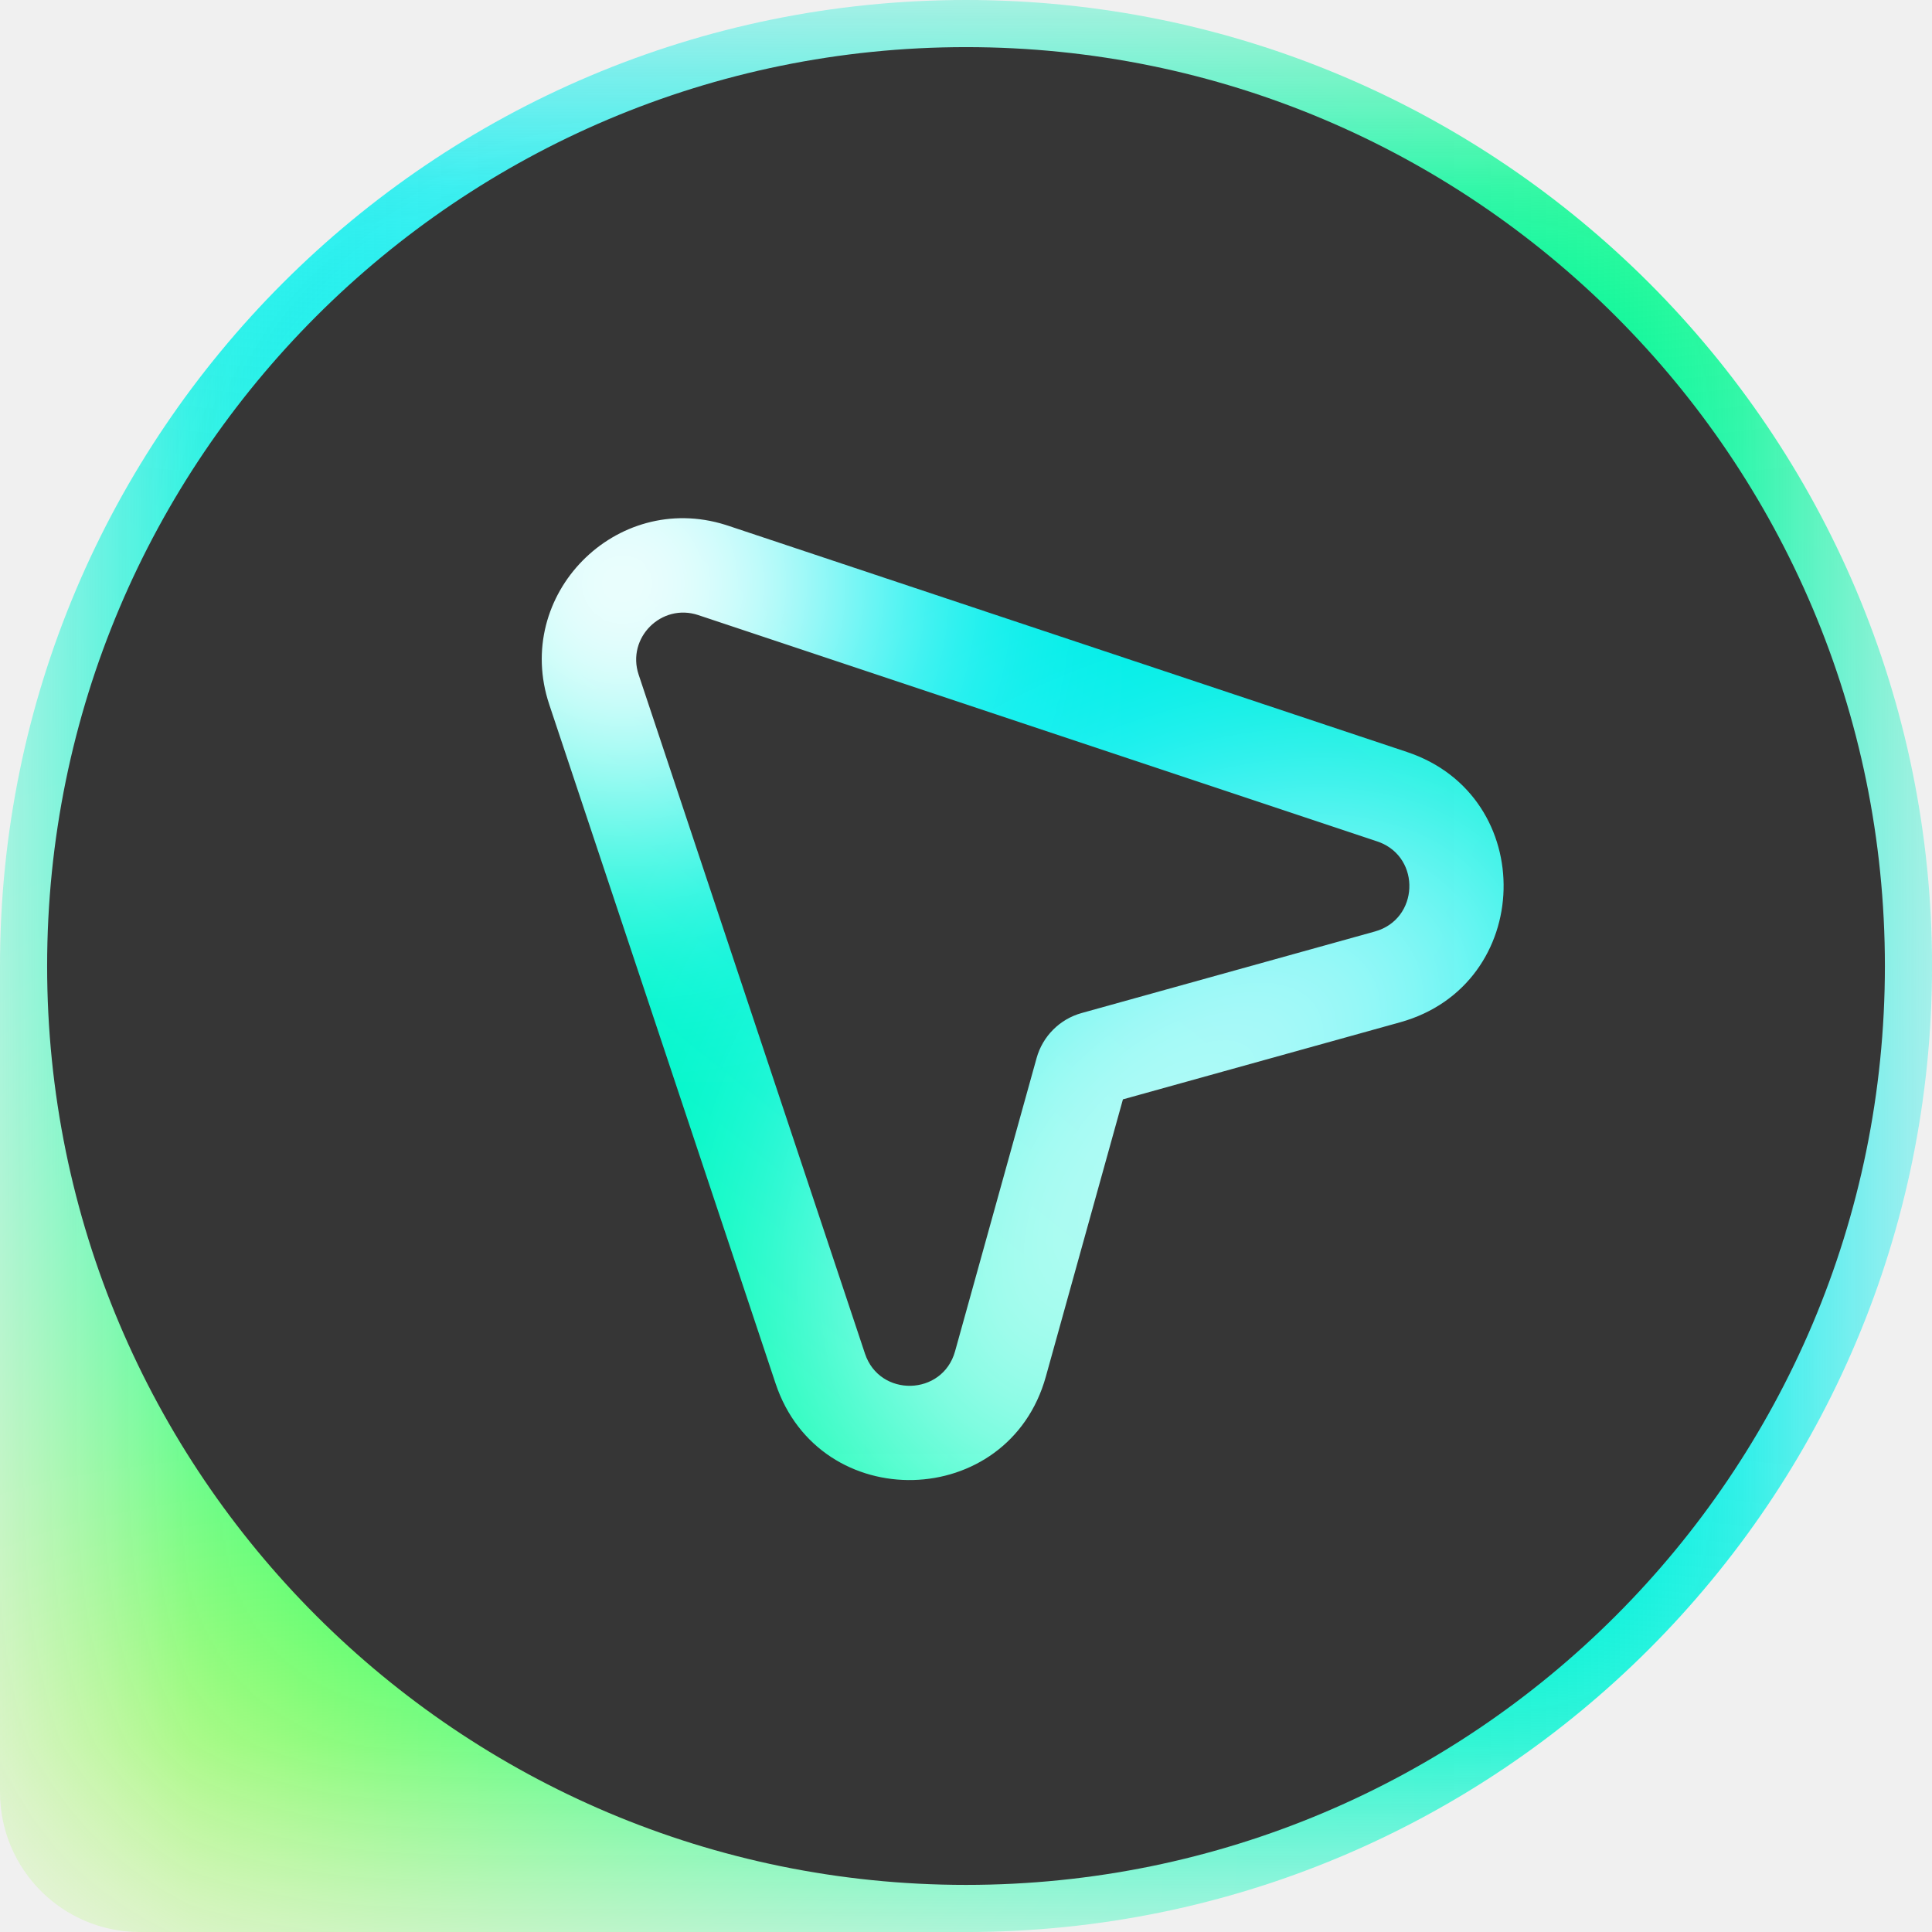
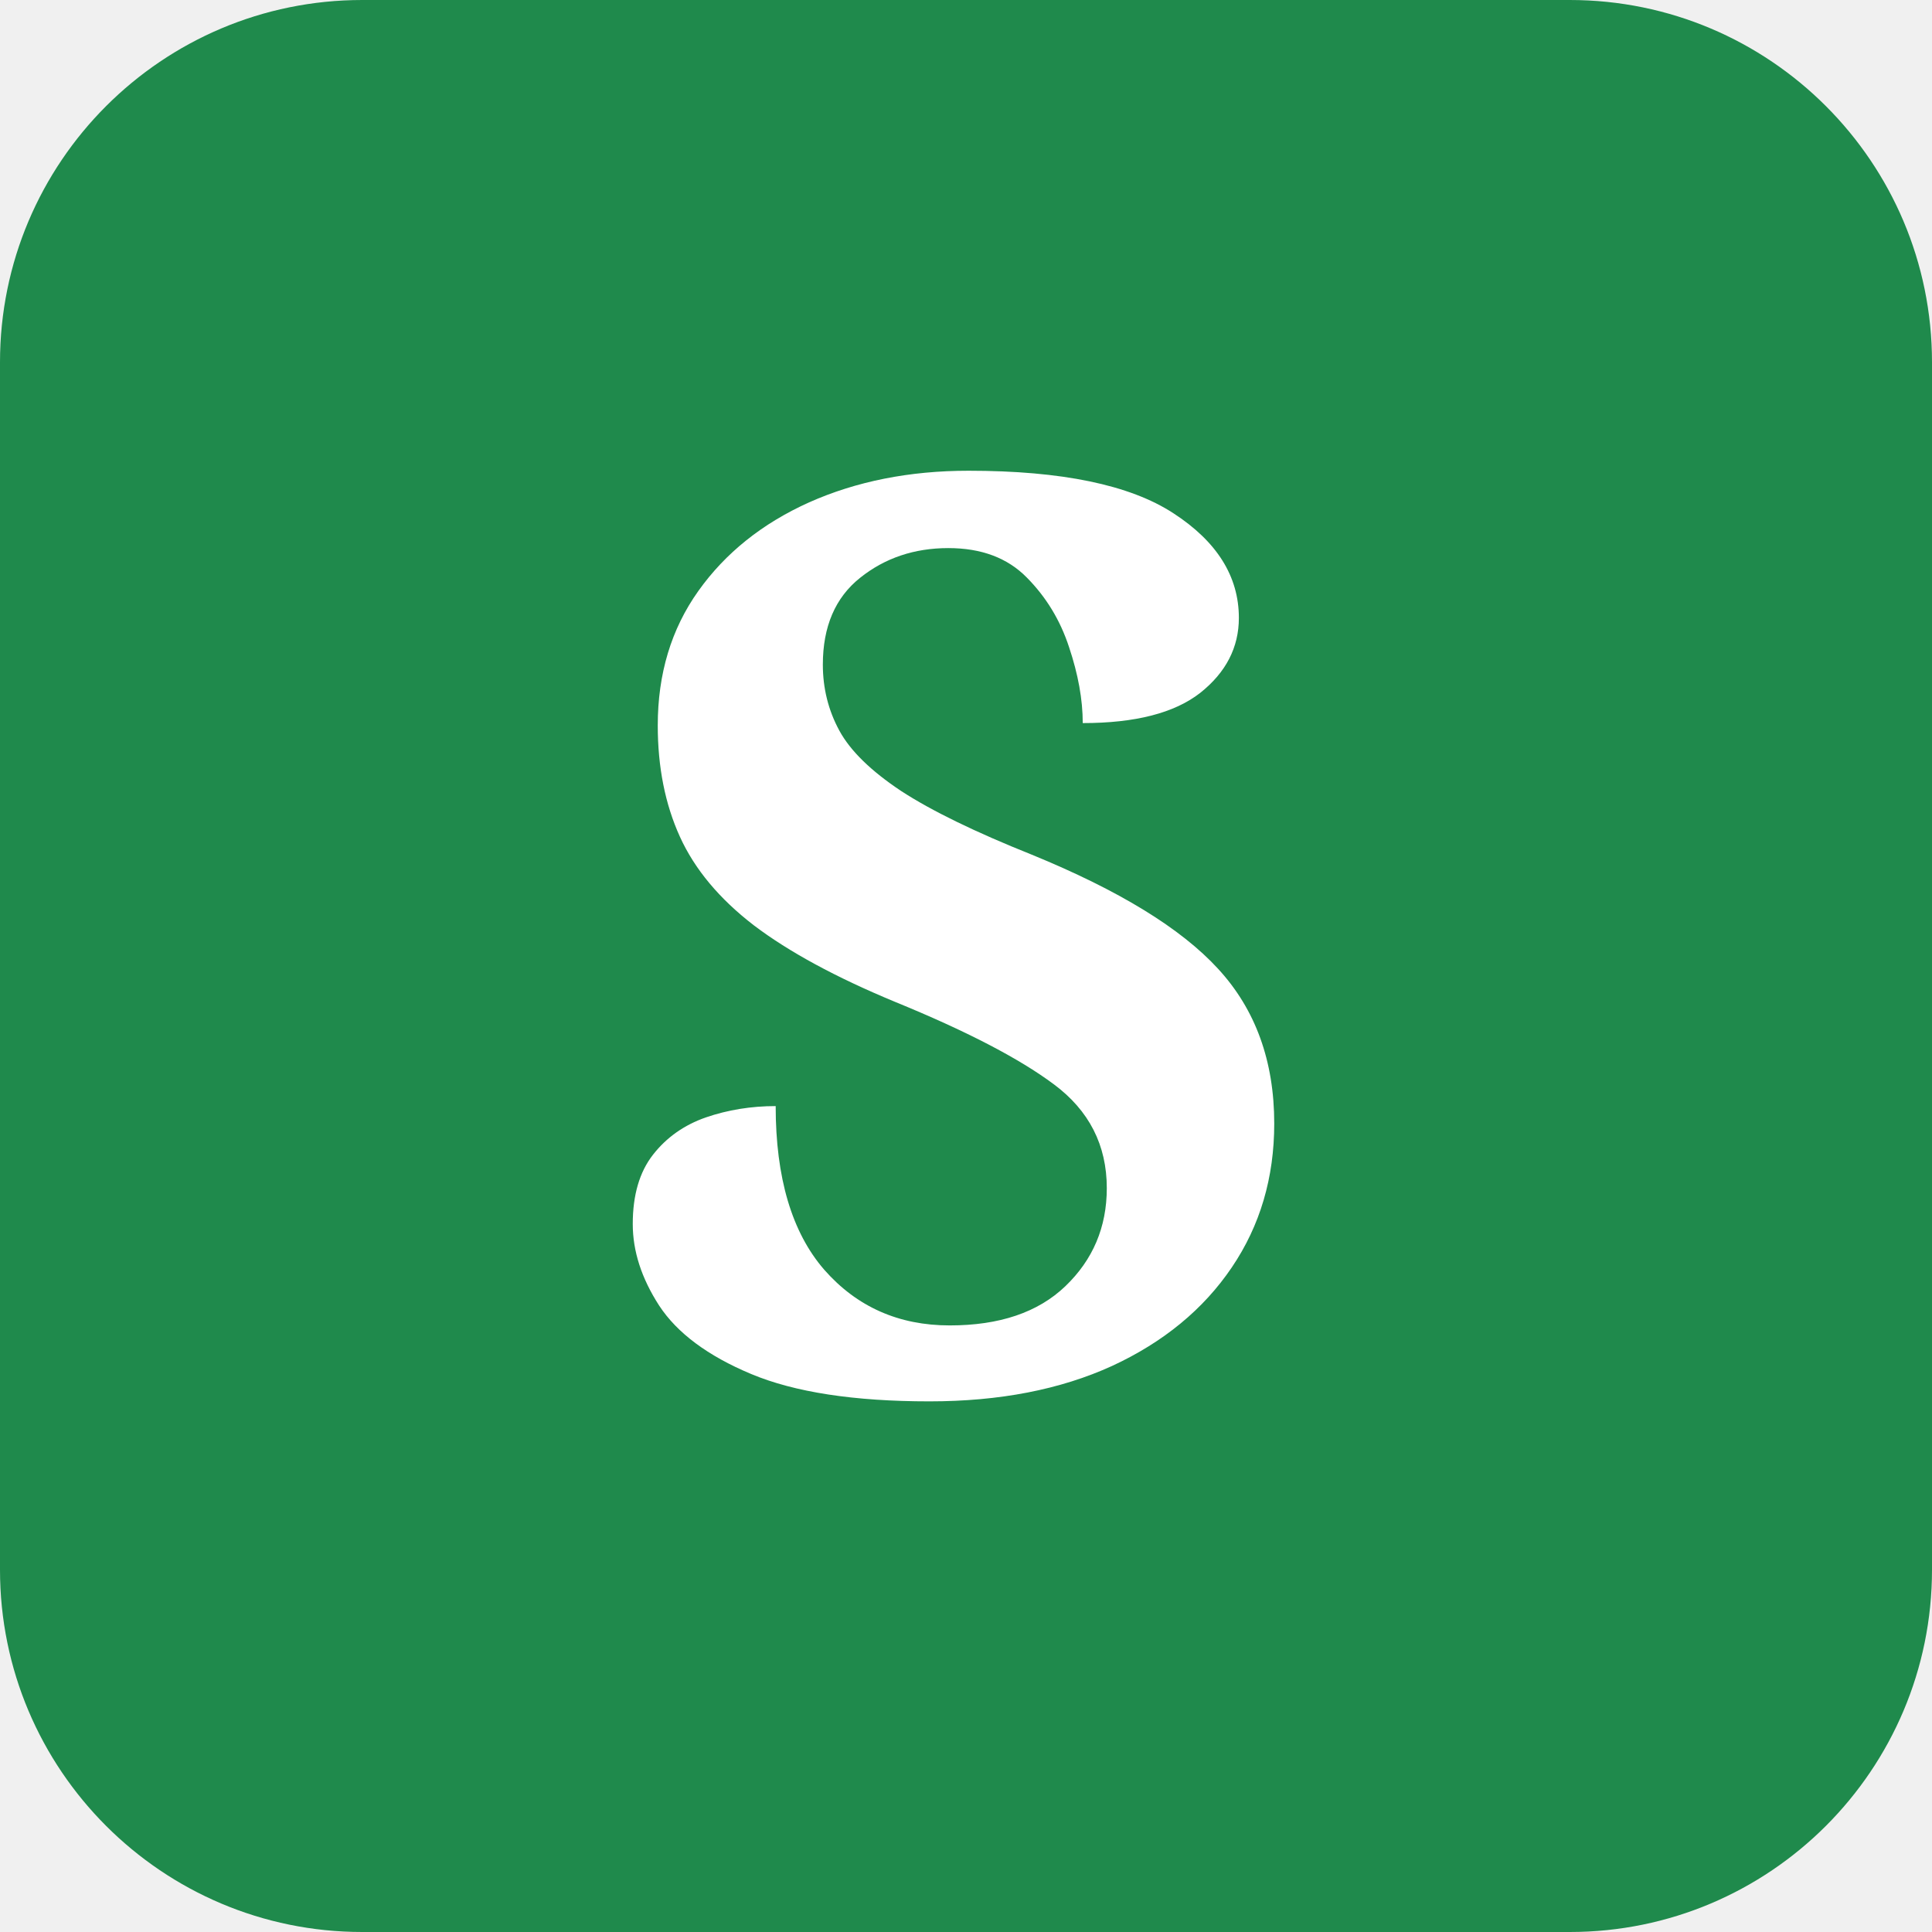
- <svg xmlns="http://www.w3.org/2000/svg" width="533" height="533" viewBox="0 0 533 533" fill="none">
-   <g clip-path="url(#clip0_107_105)">
-     <mask id="mask0_107_105" style="mask-type:alpha" maskUnits="userSpaceOnUse" x="0" y="0" width="534" height="534">
-       <path d="M533.006 266.503C533.006 119.317 413.688 0 266.503 0C119.318 0 0 119.317 0 266.503V494.417C0 515.729 17.277 533.006 38.589 533.006H266.503C413.688 533.006 533.006 413.688 533.006 266.503Z" fill="url(#paint0_linear_107_105)" />
-     </mask>
-     <g mask="url(#mask0_107_105)">
-       <g filter="url(#filter0_f_107_105)">
-         <path d="M559.006 0H-32.5V541.379C-32.5 565.474 -12.967 585.006 11.127 585.006H559.006V0Z" fill="url(#paint1_linear_107_105)" />
-       </g>
-       <g filter="url(#filter1_f_107_105)">
-         <path d="M241.706 161C241.706 122.422 210.431 91.147 171.853 91.147V91.147C133.274 91.147 102 122.422 102 161V161C102 199.579 133.274 230.853 171.853 230.853V230.853C210.431 230.853 241.706 199.579 241.706 161V161Z" fill="white" style="fill:white;fill-opacity:1;" />
-       </g>
-       <g opacity="0.7" filter="url(#filter2_f_107_105)">
-         <path d="M422.555 282.955C436.091 264.202 429.408 237.772 408.585 227.707C403.597 225.296 398.134 224.03 392.595 224.001L368.715 223.877C293.049 223.481 230.694 283.146 227.754 358.755L227.439 366.845C226.585 388.814 237.909 409.466 256.893 420.556C283.361 436.02 317.245 428.853 335.186 403.997L422.555 282.955Z" fill="white" style="fill:white;fill-opacity:1;" />
-       </g>
-     </g>
-     <path d="M266.503 13C406.509 13 520.005 126.497 520.005 266.503C520.005 406.508 406.509 520.006 266.503 520.006C126.498 520.006 13.001 406.508 13.001 266.503C13.001 126.497 126.498 13 266.503 13ZM200.144 144.795C169.919 135.316 141.442 164.107 151.526 194.357L213.957 381.65C226.127 418.163 278.22 416.846 288.531 379.766L309.793 303.293L386.266 282.03C423.346 271.72 424.663 219.628 388.151 207.457L200.858 145.025L200.144 144.795ZM176.192 186.136C172.804 175.973 182.473 166.304 192.636 169.691L379.929 232.123L380.491 232.322C392.083 236.719 391.467 253.597 379.3 256.98L298.397 279.477C292.366 281.153 287.654 285.866 285.977 291.896L263.481 372.8C260.044 385.16 242.68 385.599 238.623 373.429L176.192 186.136Z" fill="#363636" style="fill:#363636;fill:color(display-p3 0.212 0.212 0.212);fill-opacity:1;" />
-   </g>
-   <defs>
-     <filter id="filter0_f_107_105" x="-143.001" y="-110.501" width="812.509" height="806.008" filterUnits="userSpaceOnUse" color-interpolation-filters="sRGB">
-       <feFlood flood-opacity="0" result="BackgroundImageFix" />
-       <feBlend mode="normal" in="SourceGraphic" in2="BackgroundImageFix" result="shape" />
-       <feGaussianBlur stdDeviation="55.251" result="effect1_foregroundBlur_107_105" />
-     </filter>
-     <filter id="filter1_f_107_105" x="34.399" y="23.547" width="274.907" height="274.907" filterUnits="userSpaceOnUse" color-interpolation-filters="sRGB">
-       <feFlood flood-opacity="0" result="BackgroundImageFix" />
-       <feBlend mode="normal" in="SourceGraphic" in2="BackgroundImageFix" result="shape" />
-       <feGaussianBlur stdDeviation="33.8" result="effect1_foregroundBlur_107_105" />
-     </filter>
-     <filter id="filter2_f_107_105" x="159.793" y="156.274" width="337.406" height="340.017" filterUnits="userSpaceOnUse" color-interpolation-filters="sRGB">
-       <feFlood flood-opacity="0" result="BackgroundImageFix" />
-       <feBlend mode="normal" in="SourceGraphic" in2="BackgroundImageFix" result="shape" />
-       <feGaussianBlur stdDeviation="33.8" result="effect1_foregroundBlur_107_105" />
-     </filter>
-     <linearGradient id="paint0_linear_107_105" x1="13" y1="260.003" x2="295.753" y2="533.006" gradientUnits="userSpaceOnUse">
-       <stop stop-color="#D999F7" style="stop-color:#D999F7;stop-color:color(display-p3 0.851 0.6 0.969);stop-opacity:1;" />
-       <stop offset="0.337" stop-color="#00A365" style="stop-color:#00A365;stop-color:color(display-p3 0 0.64 0.397);stop-opacity:1;" />
-       <stop offset="0.673" stop-color="#F8672F" style="stop-color:#F8672F;stop-color:color(display-p3 0.973 0.404 0.184);stop-opacity:1;" />
-       <stop offset="1" stop-color="#9C9C9C" style="stop-color:#9C9C9C;stop-color:color(display-p3 0.612 0.612 0.612);stop-opacity:1;" />
-     </linearGradient>
-     <linearGradient id="paint1_linear_107_105" x1="6.501" y1="533.006" x2="428.077" y2="4.444" gradientUnits="userSpaceOnUse">
-       <stop stop-color="#EEFF00" style="stop-color:#EEFF00;stop-color:color(display-p3 0.933 1 0);stop-opacity:1;" />
-       <stop offset="0.308" stop-color="#00FFAE" style="stop-color:#00FFAE;stop-color:color(display-p3 0 1 0.683);stop-opacity:1;" />
-       <stop offset="0.668" stop-color="#00EAFF" style="stop-color:#00EAFF;stop-color:color(display-p3 0 0.917 1);stop-opacity:1;" />
-       <stop offset="1" stop-color="#00FF6A" style="stop-color:#00FF6A;stop-color:color(display-p3 0 1 0.417);stop-opacity:1;" />
-     </linearGradient>
-     <clipPath id="clip0_107_105">
-       <rect width="533" height="533" fill="white" style="fill:white;fill-opacity:1;" />
-     </clipPath>
-   </defs>
+ <svg xmlns="http://www.w3.org/2000/svg" viewBox="0 0 64 64" role="img" aria-label="Syntra">
+   <rect width="64" height="64" rx="12" fill="#1f8a4c" />
+   <text x="32" y="46" font-family="Georgia, serif" font-size="42" font-weight="700" fill="#ffffff" text-anchor="middle">S</text>
</svg>
